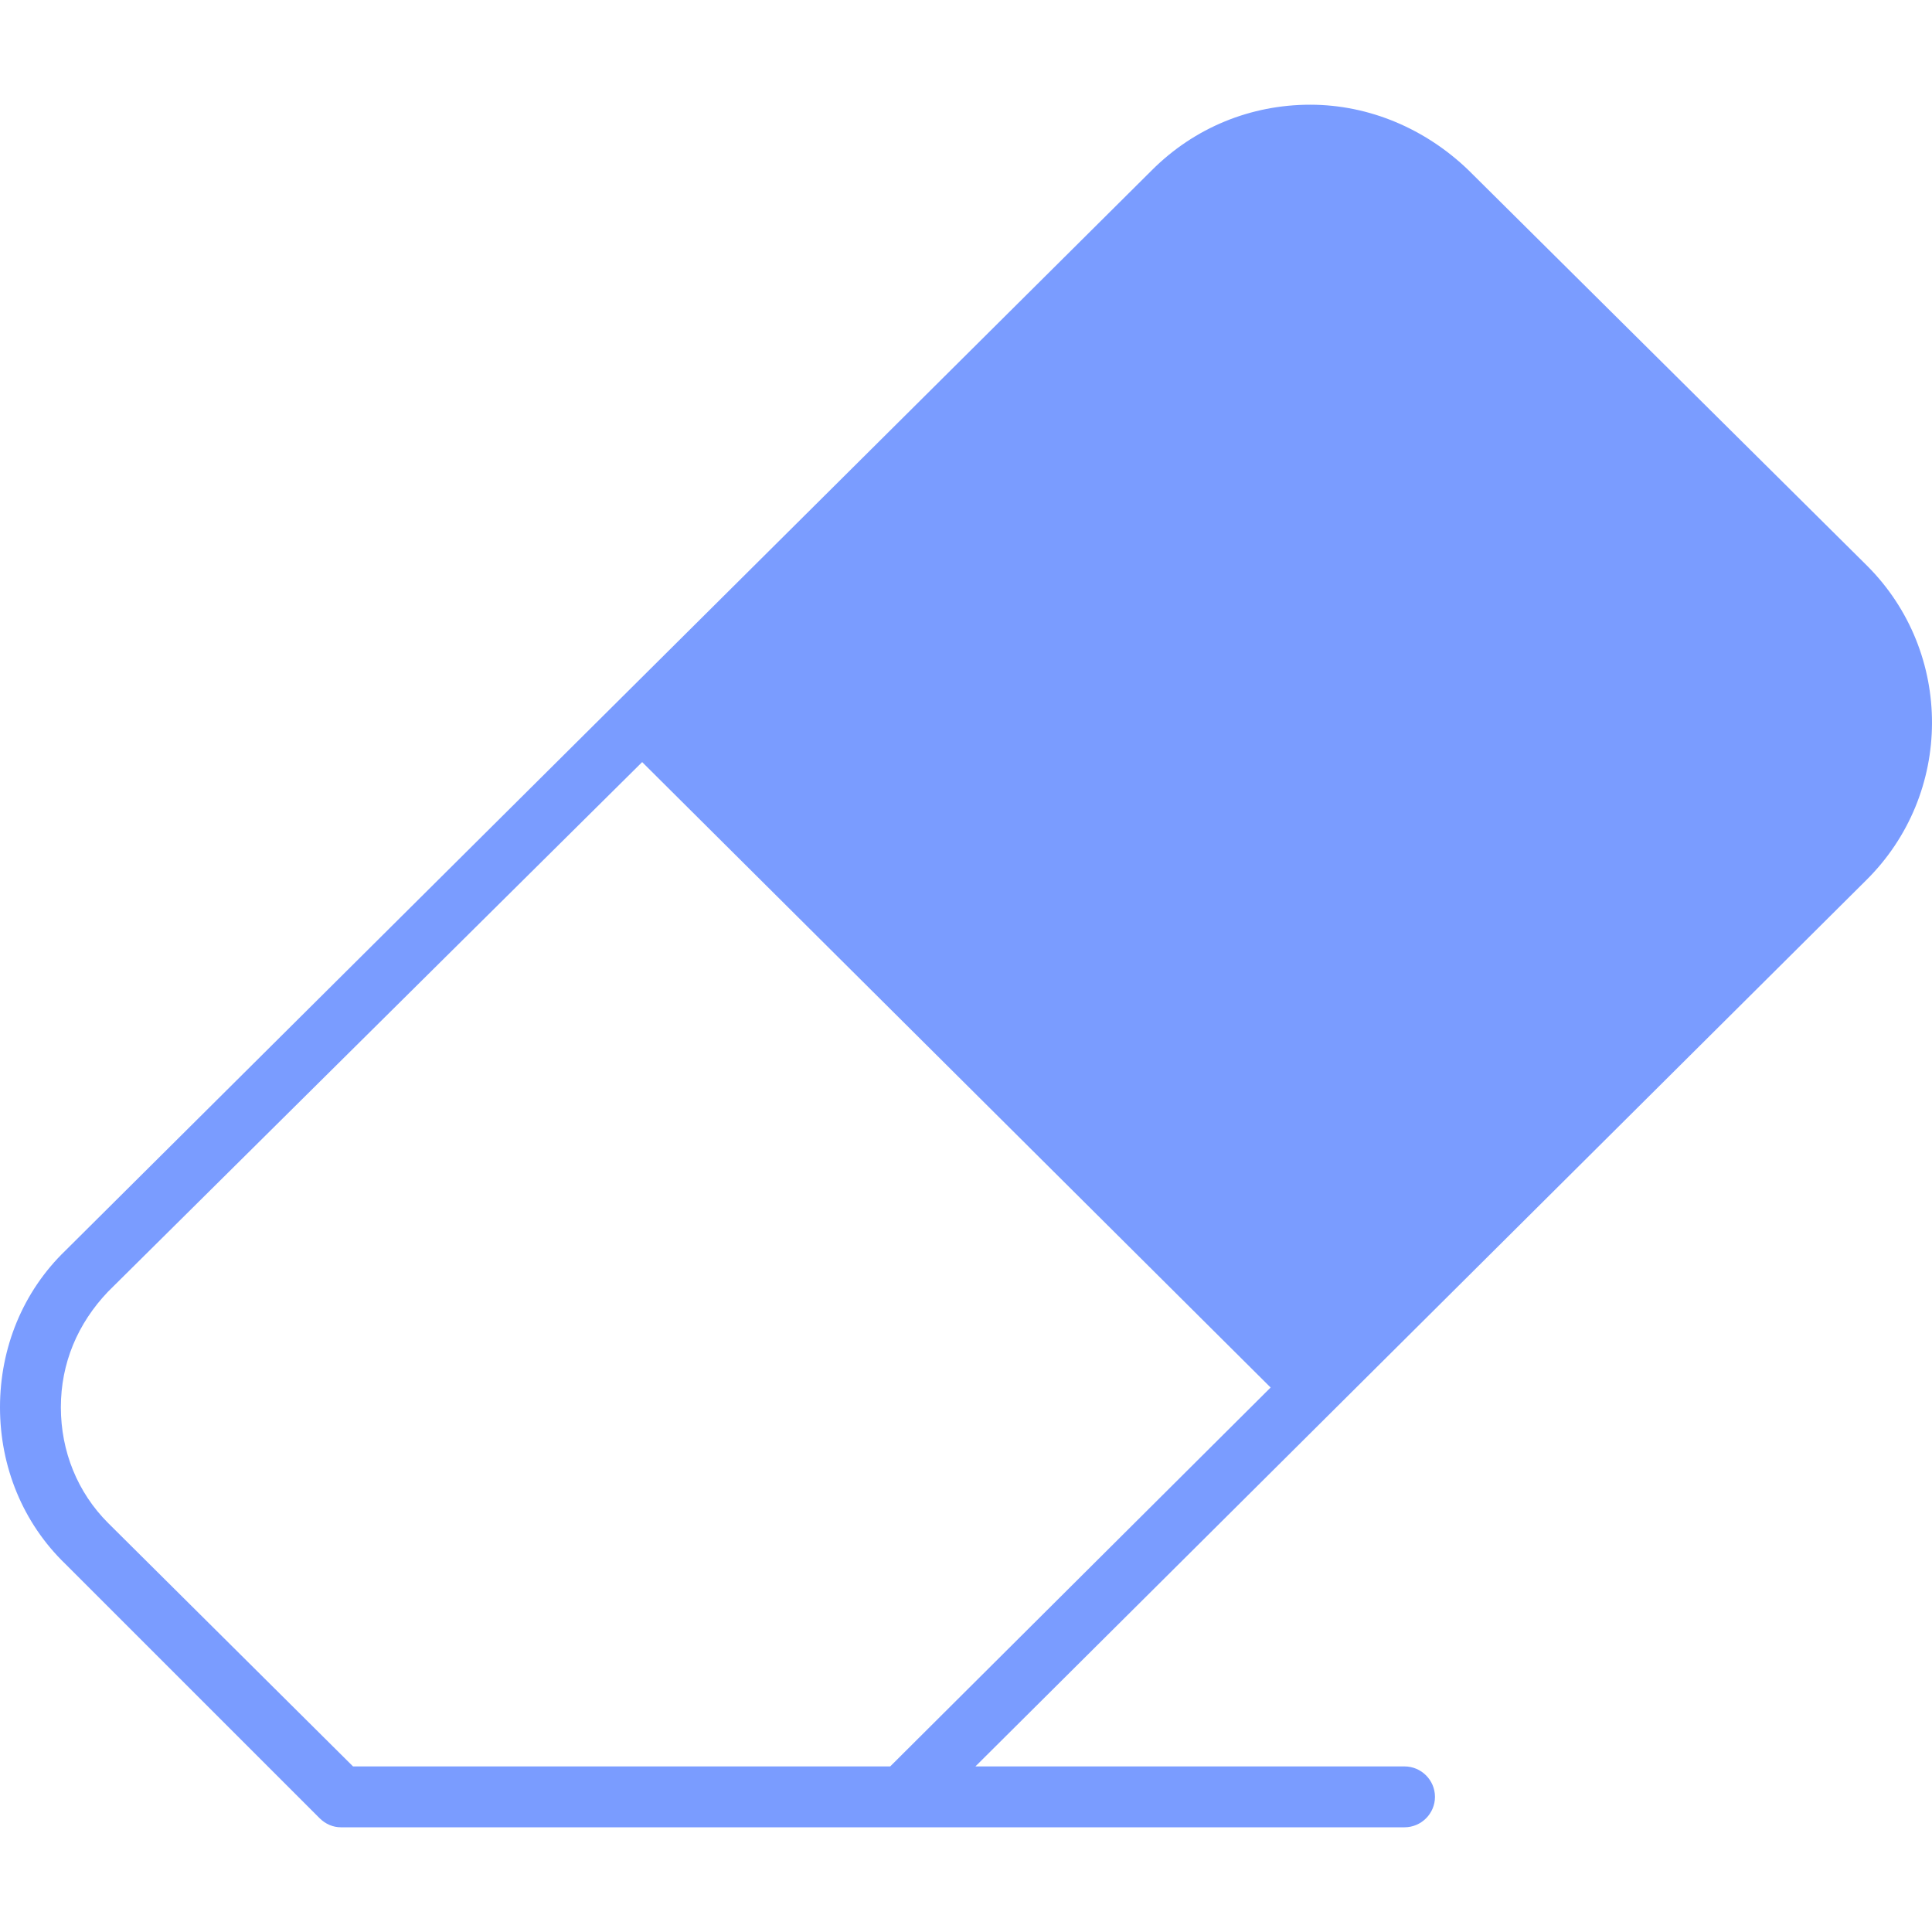
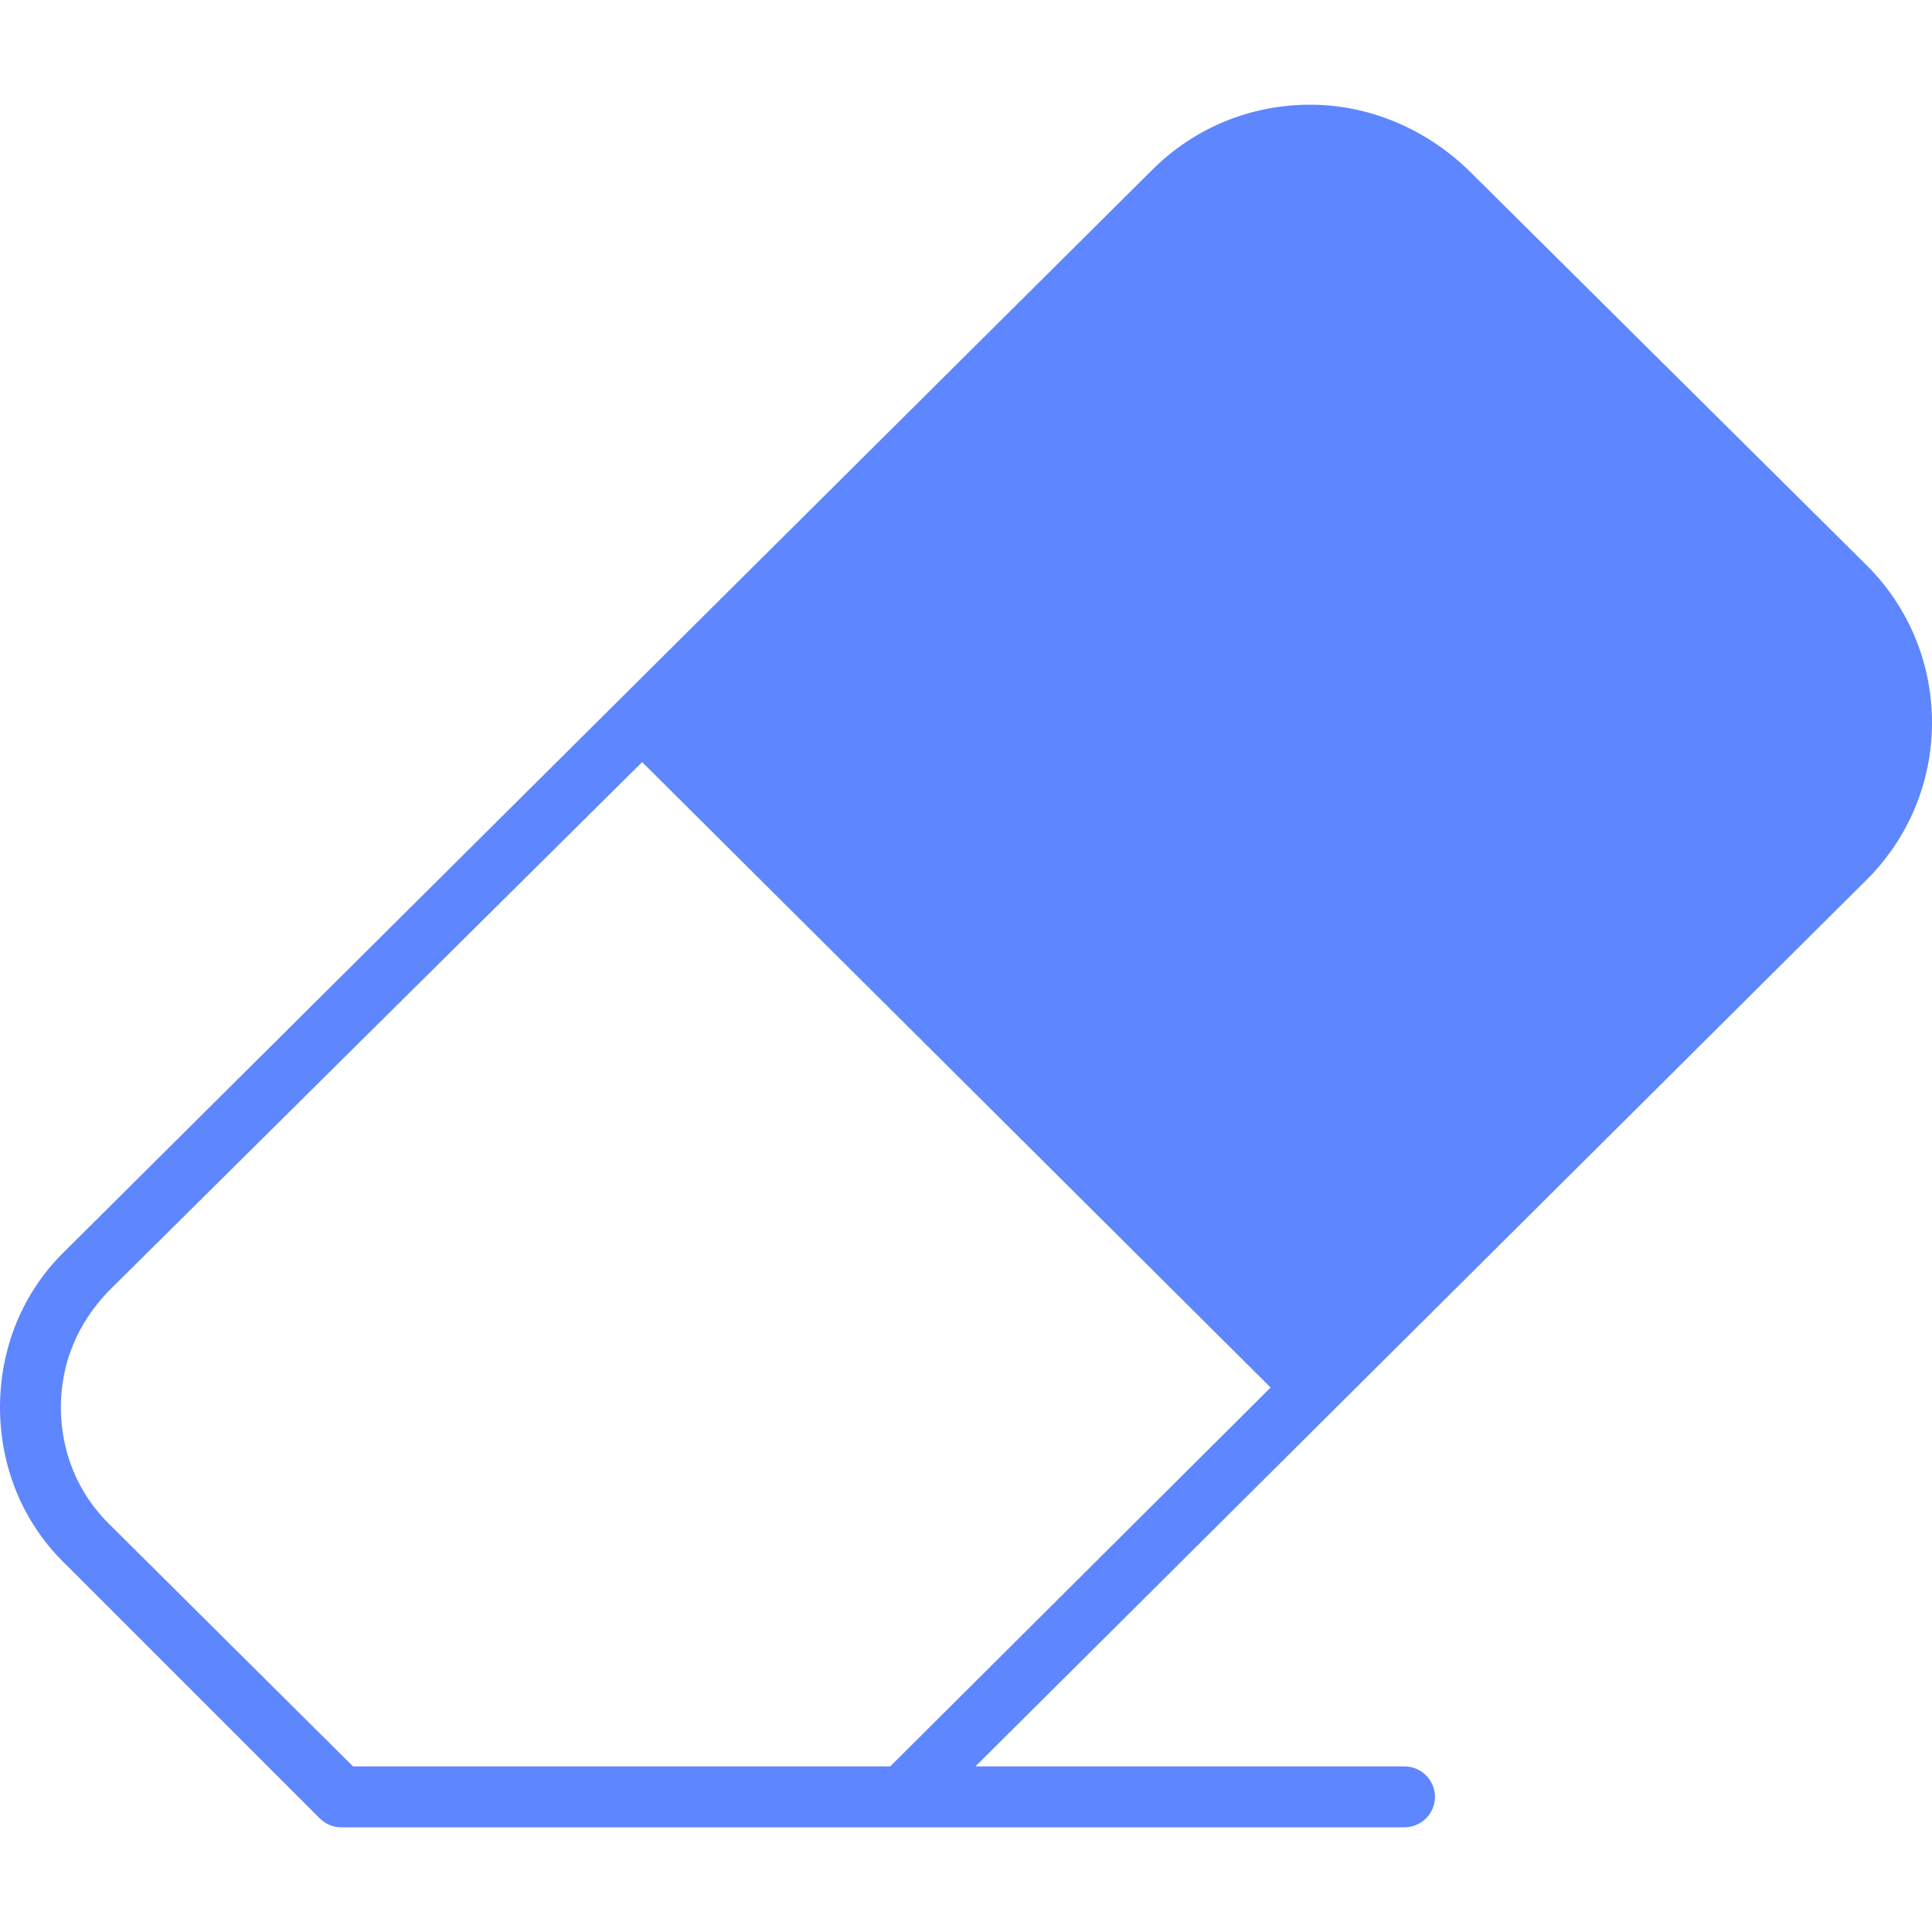
- <svg xmlns="http://www.w3.org/2000/svg" fill="#7A9CFF" height="200px" width="200px" version="1.1" id="Layer_1" viewBox="0 0 507.85 507.85" xml:space="preserve">
+ <svg xmlns="http://www.w3.org/2000/svg" fill="#5E86FF" height="200px" width="200px" version="1.1" id="Layer_1" viewBox="0 0 507.85 507.85" xml:space="preserve">
  <g id="SVGRepo_bgCarrier" stroke-width="0" />
  <g id="SVGRepo_tracerCarrier" stroke-linecap="round" stroke-linejoin="round" />
  <g id="SVGRepo_iconCarrier">
    <g>
      <g>
        <path d="M490.8,148.725l-104.8-104c-11.2-10.8-26-17.2-41.6-17.2c-15.6,0-30.4,6-41.6,17.2l-285.6,284 C6,339.525,0,354.325,0,369.925c0,15.6,6,30.4,17.2,41.2l66.8,66.8c1.6,1.6,3.6,2.4,5.6,2.4h279.6c4.4,0,8-3.6,8-8 c0-4.4-3.6-8-8-8H256.4l234-232.8C513.6,208.725,513.6,171.525,490.8,148.725z M234,464.325H92.8l-64.4-64 c-8-8-12.4-18.8-12.4-30.4c0-11.6,4.4-22,12.4-30.4l140.4-139.2l165.2,164.4L234,464.325z" />
      </g>
    </g>
  </g>
</svg>
